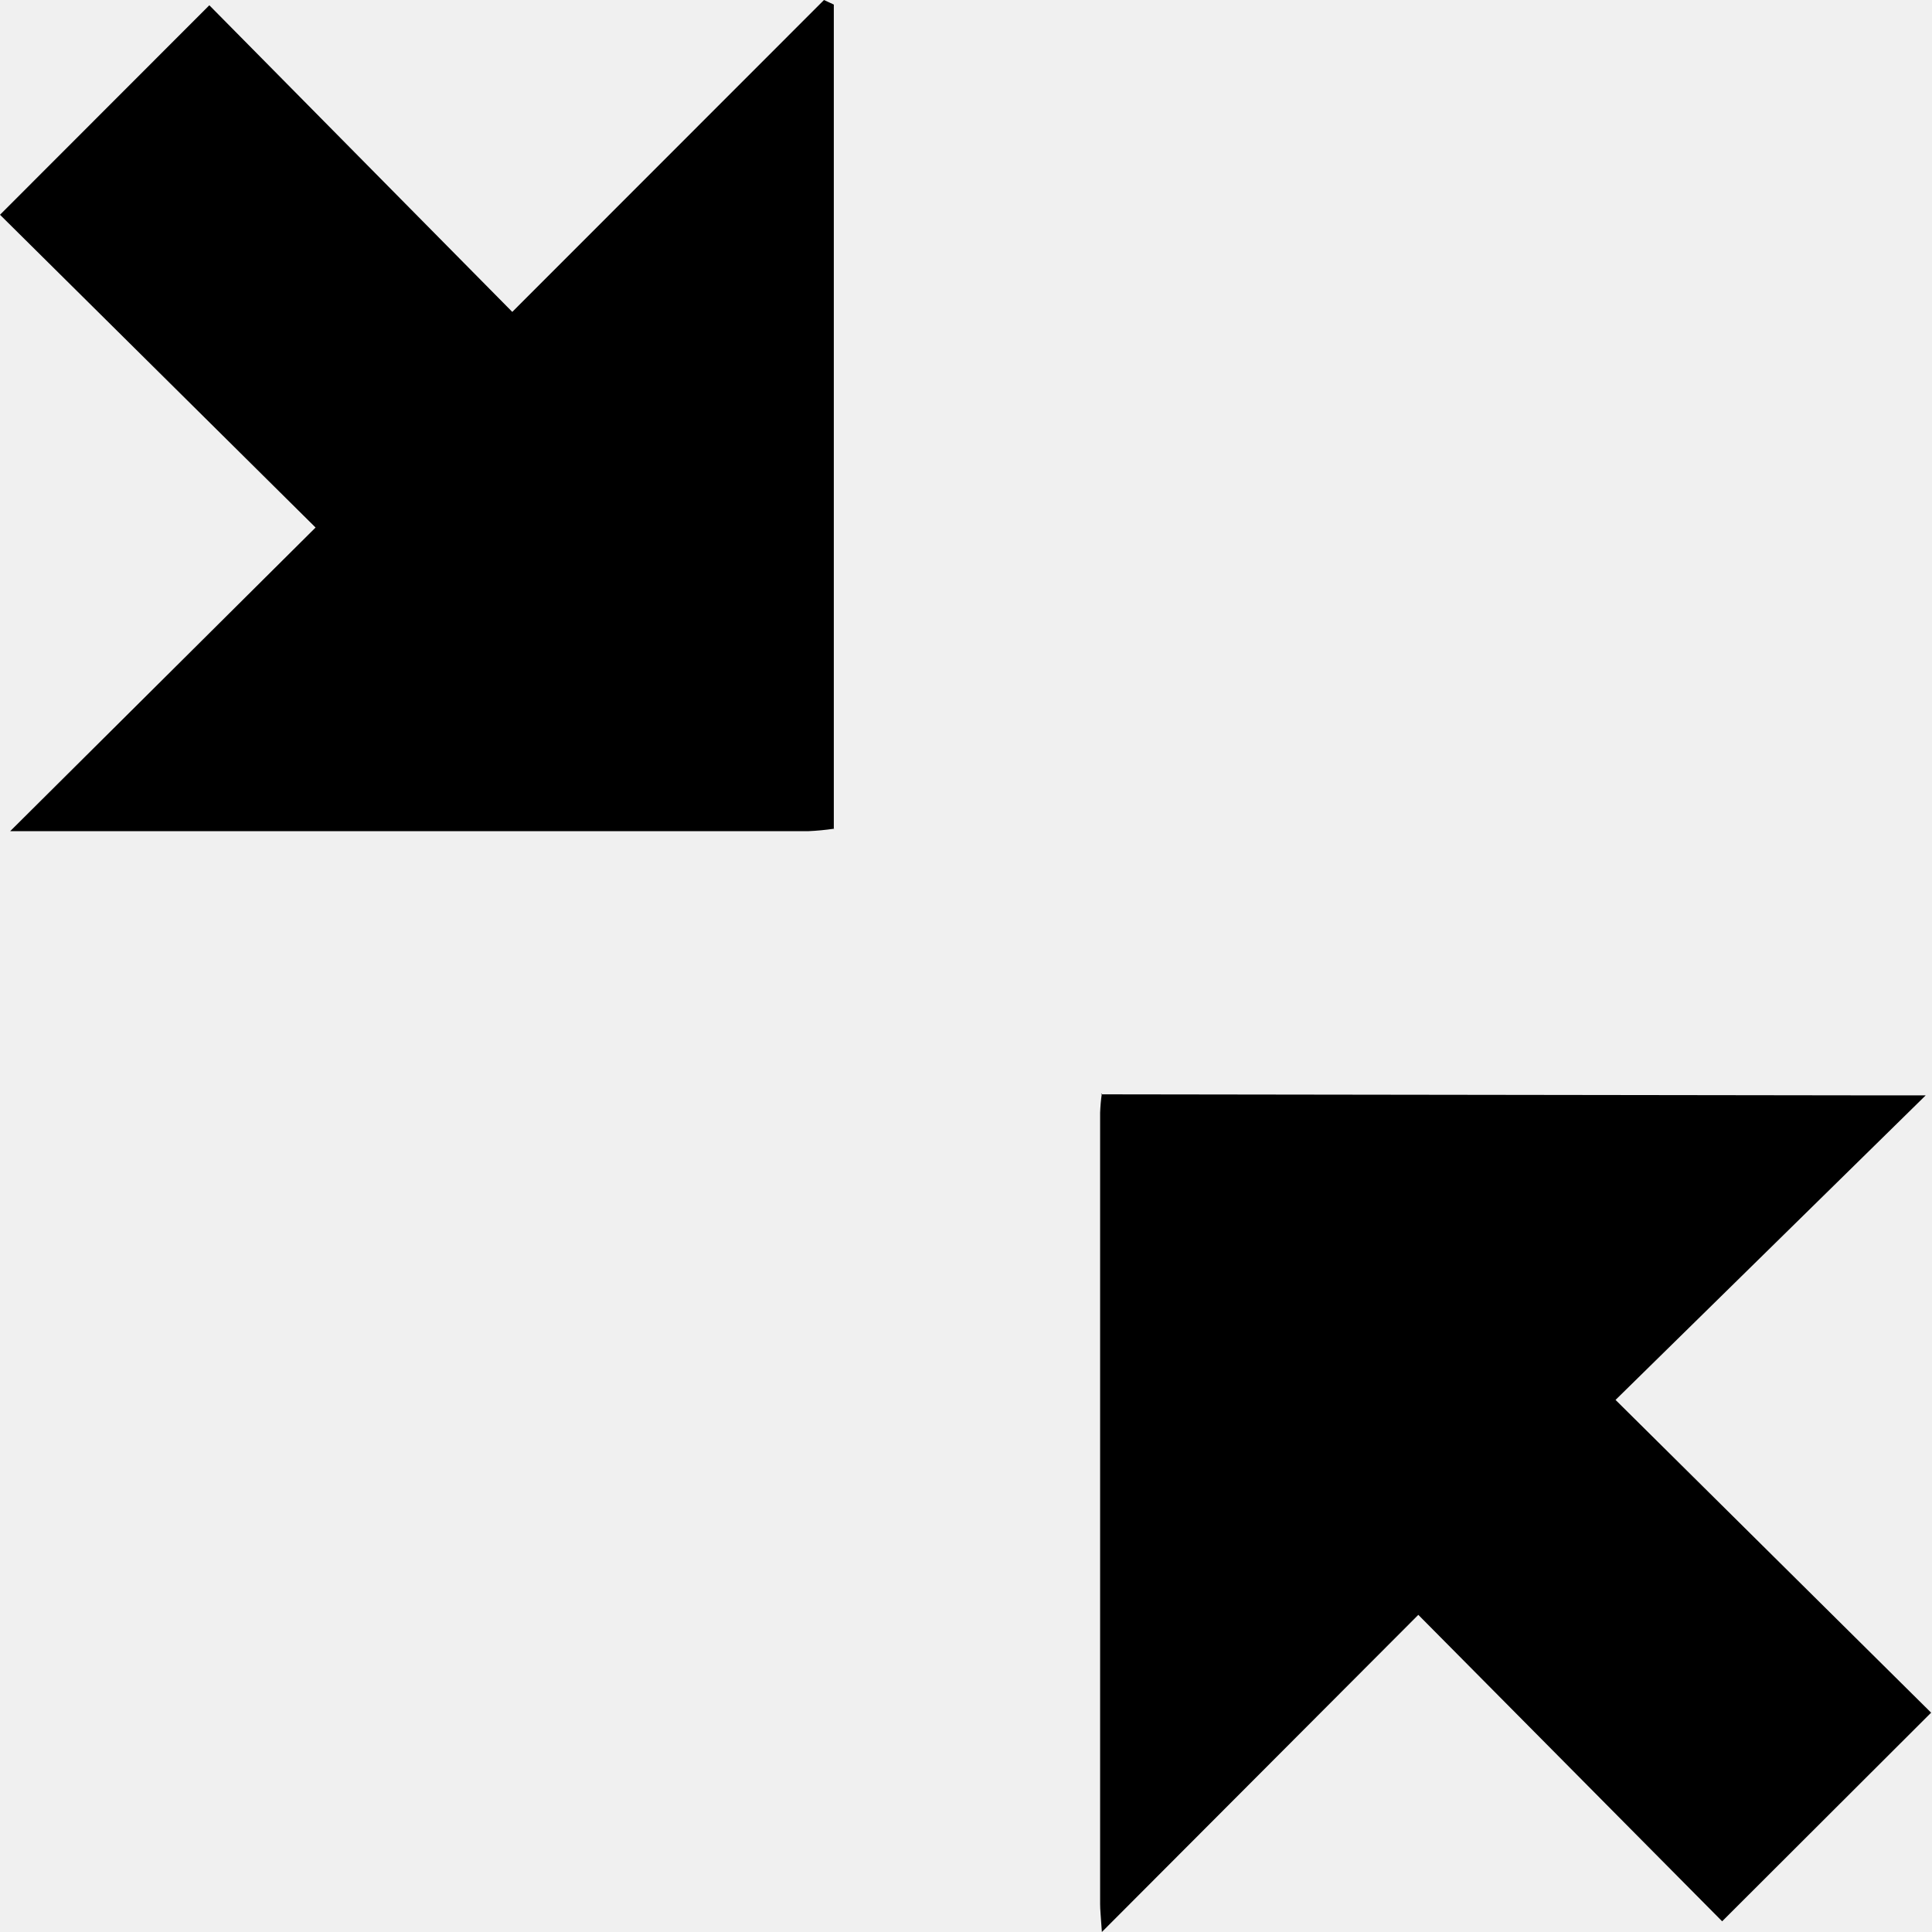
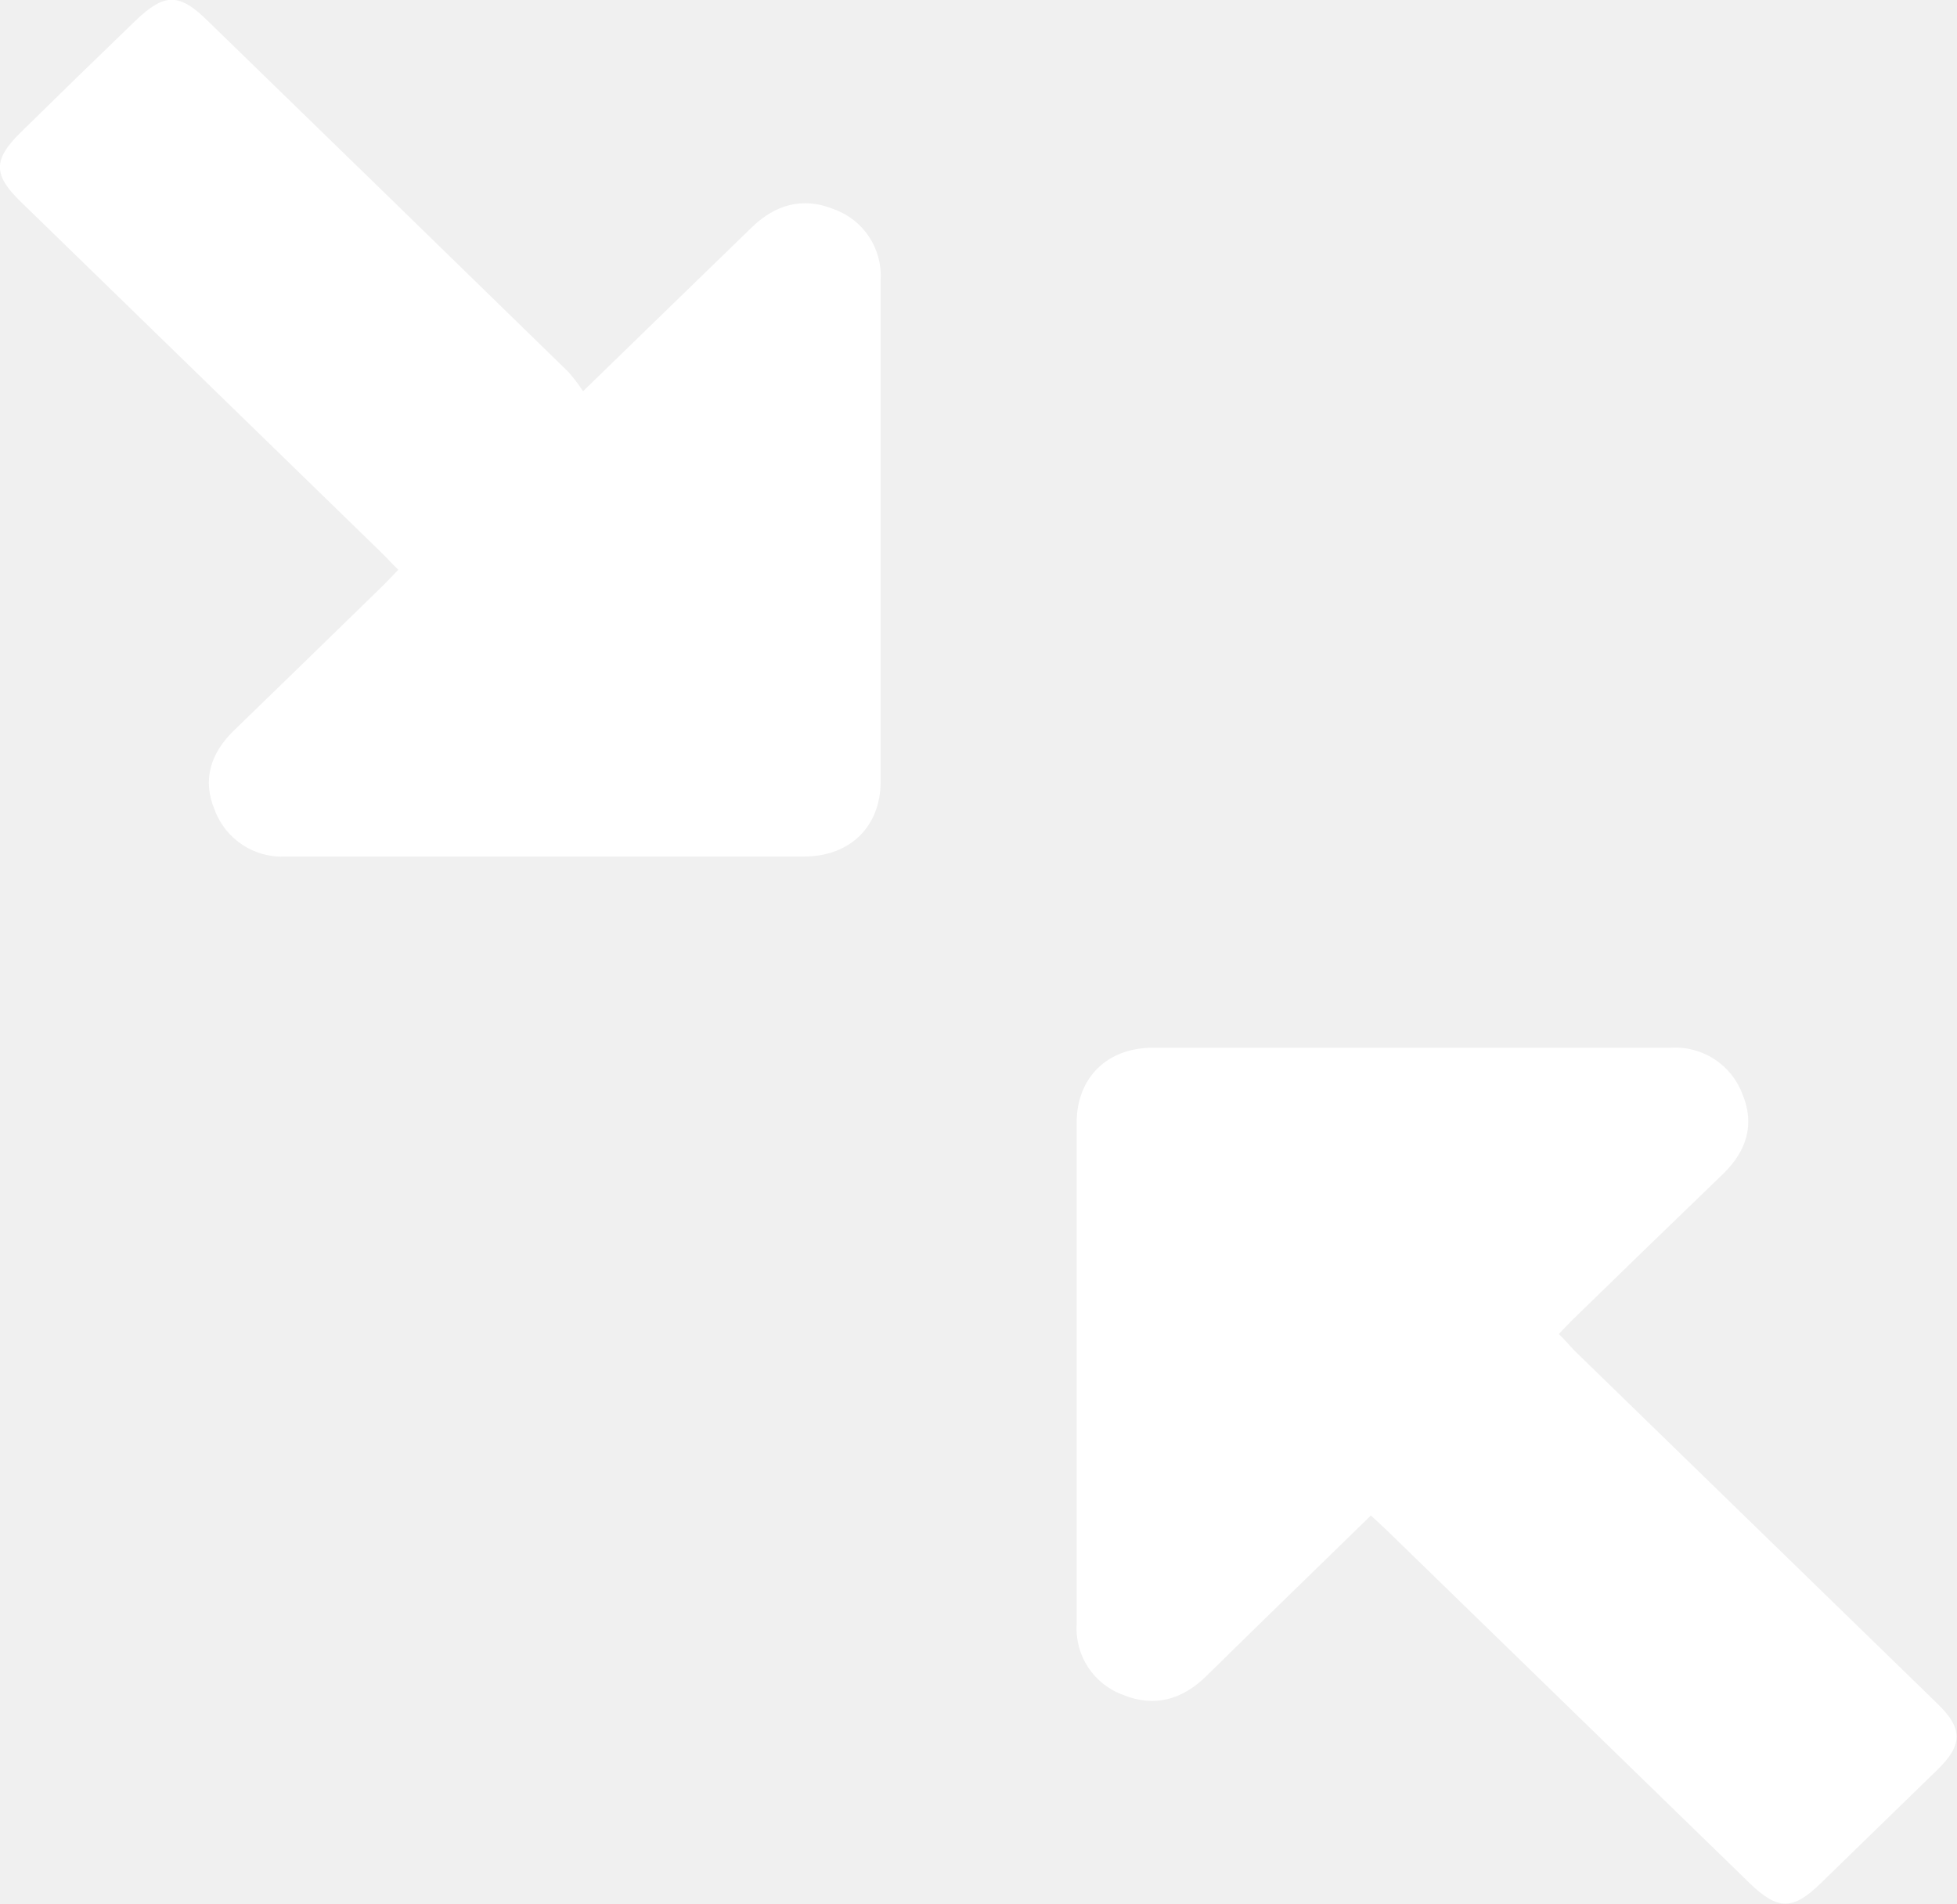
- <svg xmlns="http://www.w3.org/2000/svg" id="Layer_19" data-name="Layer 19" width="110.2" height="110.2" viewBox="0 0 110.2 110.2">
-   <path d="M47.57,47.27a14.61,14.61,0,0,1-1.47.14H.58L18,30.09,0,12.25,11.94.3,29.22,17.79,47,0l.56.26V47.33Z" />
-   <path d="M62.8,62.42l44.57.06h2.47L92.15,79.85l18,17.84-11.92,11.9L80.9,92.11,62.85,110.2c-.06-.92-.1-1.26-.1-1.6q0-22.56,0-45.13a10.4,10.4,0,0,1,.1-1.11Z" />
+ <svg xmlns="http://www.w3.org/2000/svg" id="Layer_1" data-name="Layer 1" width="202" height="196.48" viewBox="0 0 202 196.48">
+   <defs>
+     <style>
+       .cls-1 {
+         fill: #fff;
+       }
+     </style>
+   </defs>
+   <path class="cls-1" d="M160.9,140.42c.54-.56,1-1.06,1.48-1.53q7.73-7.53,15.48-15c2.43-2.35,3.29-5.12,2-8.21a7.4,7.4,0,0,0-7.36-4.81c-17.82,0-35.64,0-53.47,0-4.76,0-7.89,3.09-7.9,7.75,0,17.26,0,34.53,0,51.8a7.28,7.28,0,0,0,4.81,7.25c3.24,1.32,6.15.47,8.63-2,5.57-5.48,11.19-10.92,16.93-16.52.62.57,1.17,1.07,1.7,1.58l37.36,36.33c2.95,2.86,4.5,2.87,7.42,0L200,185.37c2.61-2.55,2.62-4.24,0-6.78l-37.51-36.48C162,141.59,161.5,141,160.9,140.42Z" transform="translate(0 -2.74)" />
+   <path class="cls-1" d="M60.18,43.12a16.58,16.58,0,0,0-1.52-2Q40.08,23,21.46,4.91C18.51,2,17,2,14,4.86q-6,5.78-11.9,11.58C-.7,19.2-.71,20.78,2.09,23.51L39.45,59.85c.54.52,1,1.07,1.66,1.69-.54.56-1,1.06-1.47,1.53Q31.92,70.6,24.16,78.12c-2.43,2.35-3.3,5.11-2,8.21a7.4,7.4,0,0,0,7.36,4.81q26.73,0,53.46,0c4.77,0,7.91-3.09,7.92-7.74,0-17.27,0-34.54,0-51.8a7.28,7.28,0,0,0-4.81-7.26c-3.24-1.33-6.15-.48-8.63,2C71.88,31.76,66.26,37.2,60.18,43.12Z" transform="translate(0 -2.74)" />
</svg>
